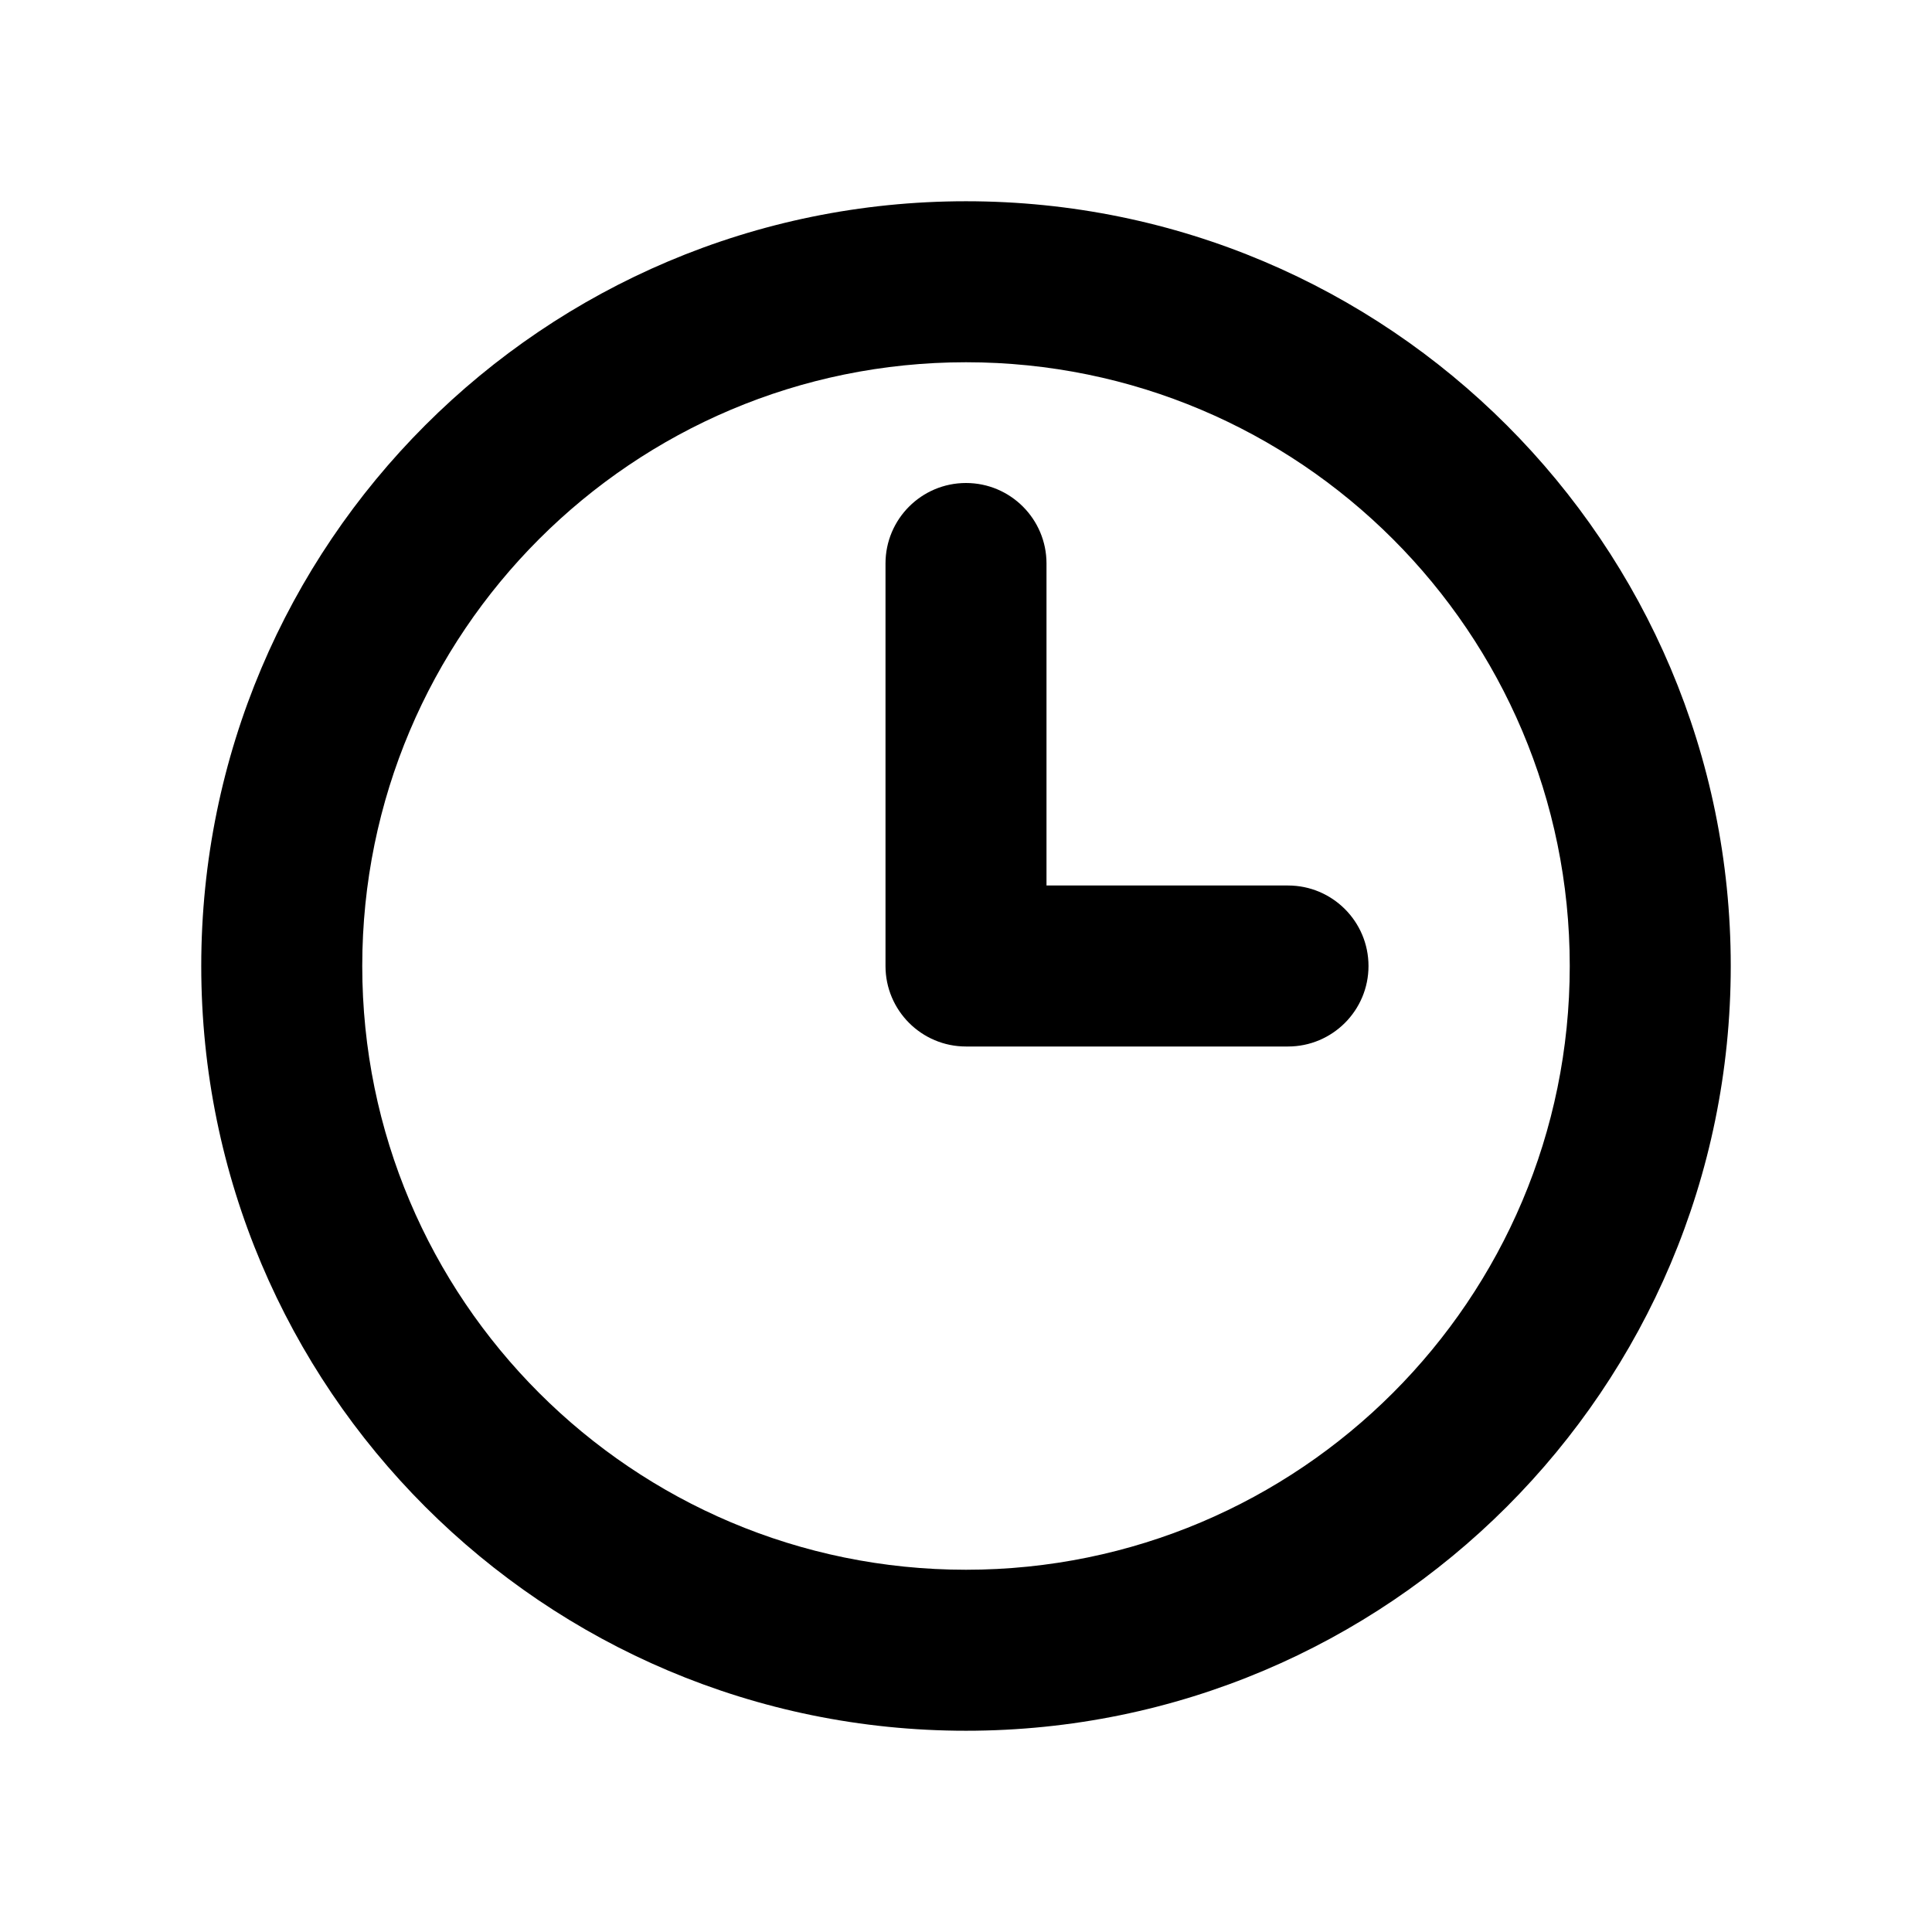
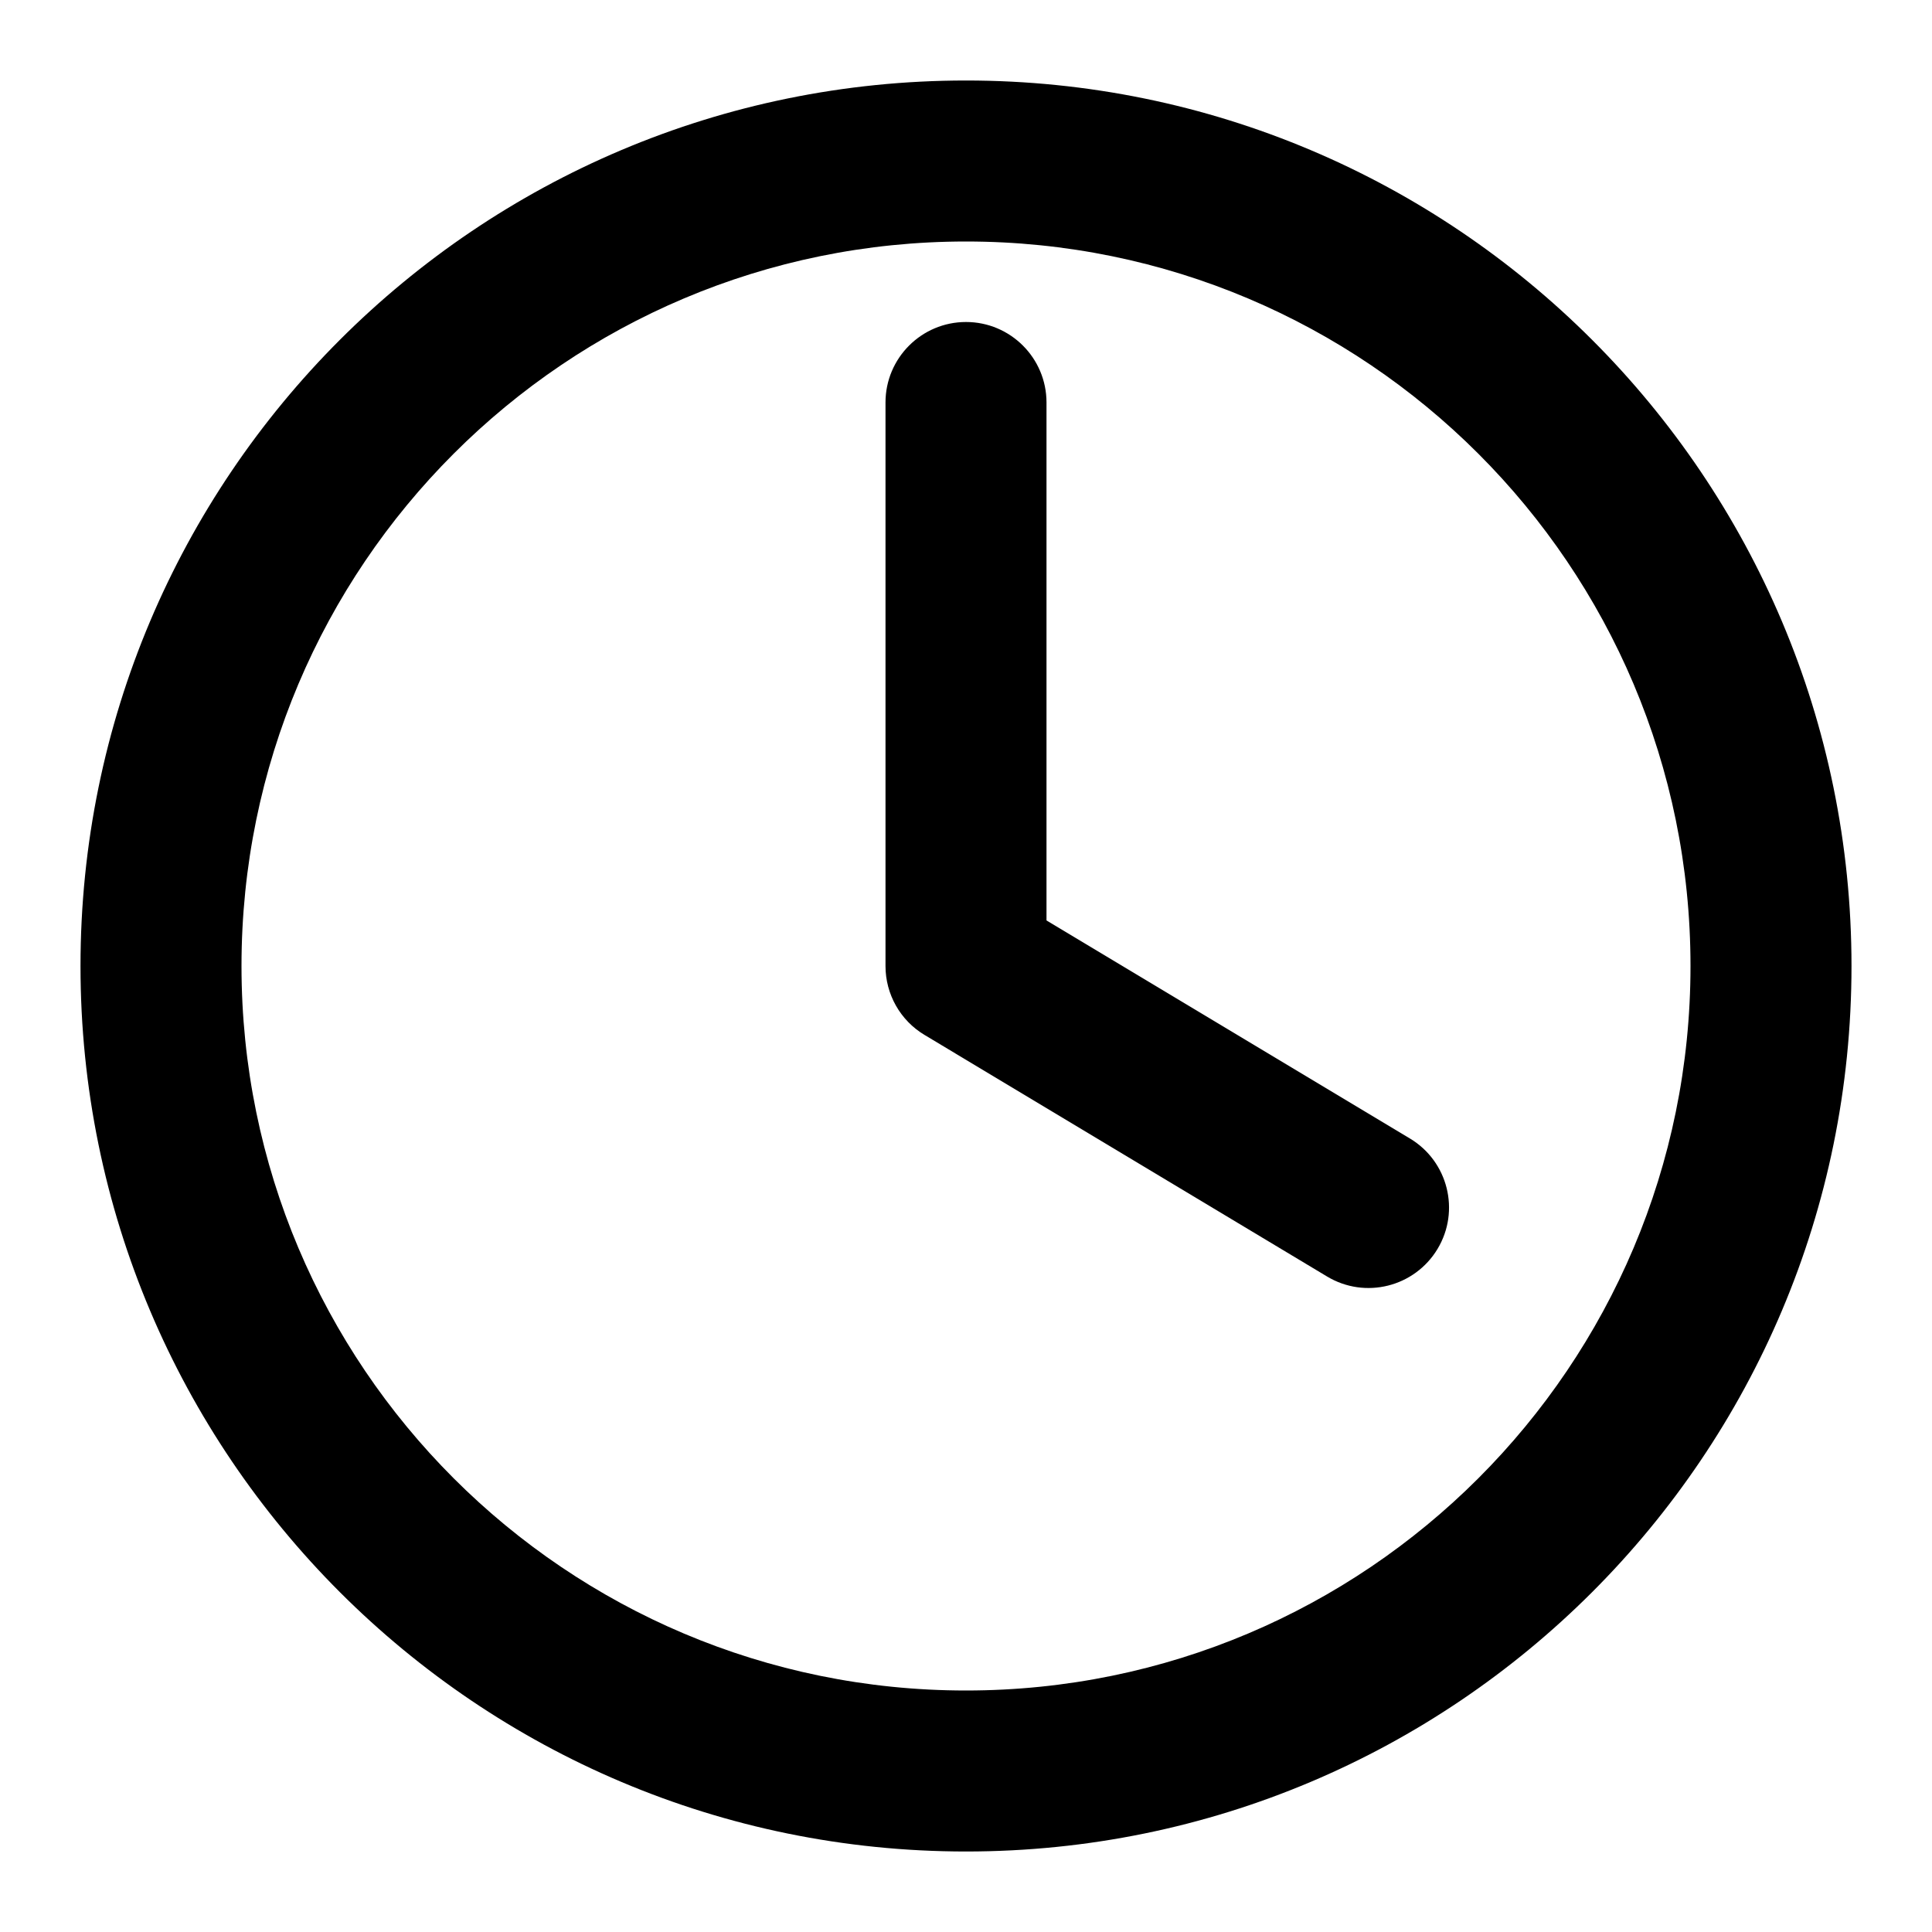
<svg xmlns="http://www.w3.org/2000/svg" width="24" height="24" viewBox="0 0 24 24" fill="none">
-   <path fill-rule="evenodd" clip-rule="evenodd" d="M12 4.5C7.858 4.5 4.5 7.858 4.5 12C4.5 16.142 7.858 19.5 12 19.5C16.142 19.5 19.5 16.142 19.5 12C19.5 7.858 16.142 4.5 12 4.5ZM2.5 12C2.5 6.753 6.753 2.5 12 2.5C17.247 2.5 21.5 6.753 21.5 12C21.5 17.247 17.247 21.5 12 21.5C6.753 21.5 2.5 17.247 2.5 12ZM12 6C12.552 6 13 6.448 13 7V11H16C16.552 11 17 11.448 17 12C17 12.552 16.552 13 16 13H12C11.448 13 11 12.552 11 12V7C11 6.448 11.448 6 12 6Z" fill="black" />
+   <path fill-rule="evenodd" clip-rule="evenodd" d="M3 12C3 7.029 7.029 3 12 3C16.971 3 21 7.029 21 12C21 16.971 16.971 21 12 21C7.029 21 3 16.971 3 12ZM12 1C5.925 1 1 5.925 1 12C1 18.075 5.925 23 12 23C18.075 23 23 18.075 23 12C23 5.925 18.075 1 12 1ZM13 5C13 4.448 12.552 4 12 4C11.448 4 11 4.448 11 5V12C11 12.351 11.184 12.677 11.486 12.857L16.485 15.857C16.959 16.142 17.573 15.988 17.858 15.514C18.142 15.041 17.988 14.427 17.515 14.143L13 11.434V5Z" fill="black" />
</svg>
